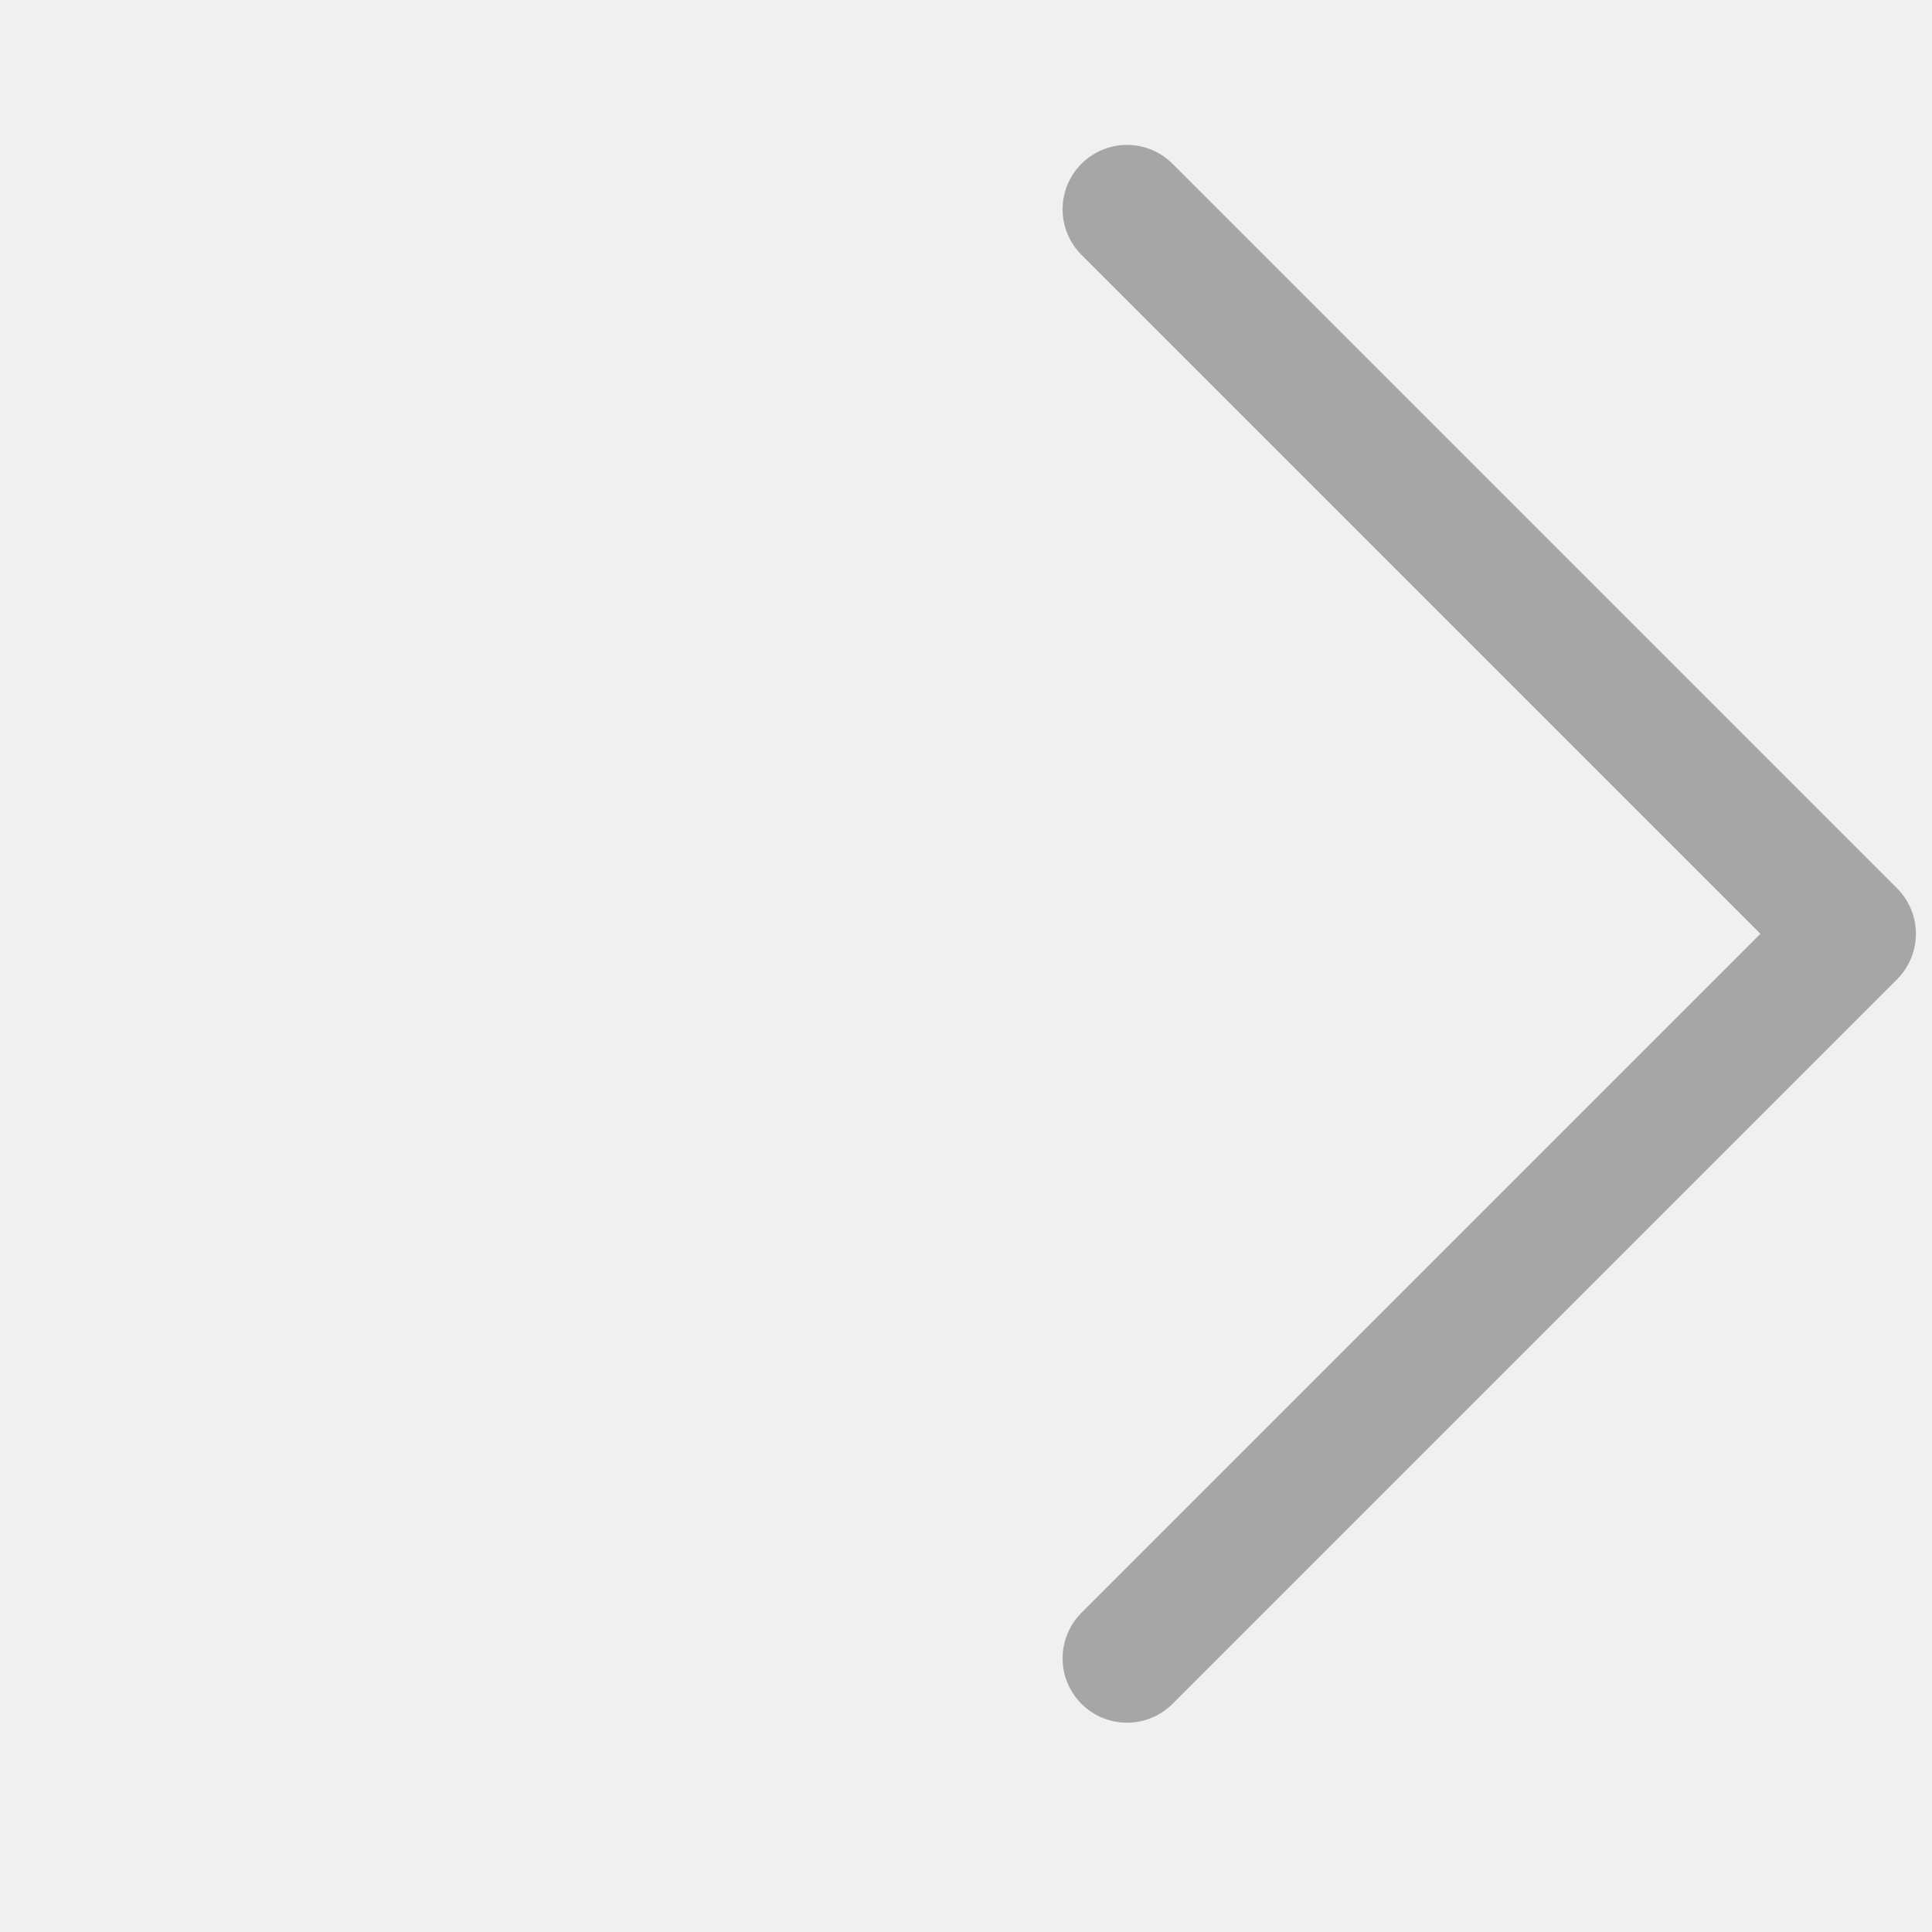
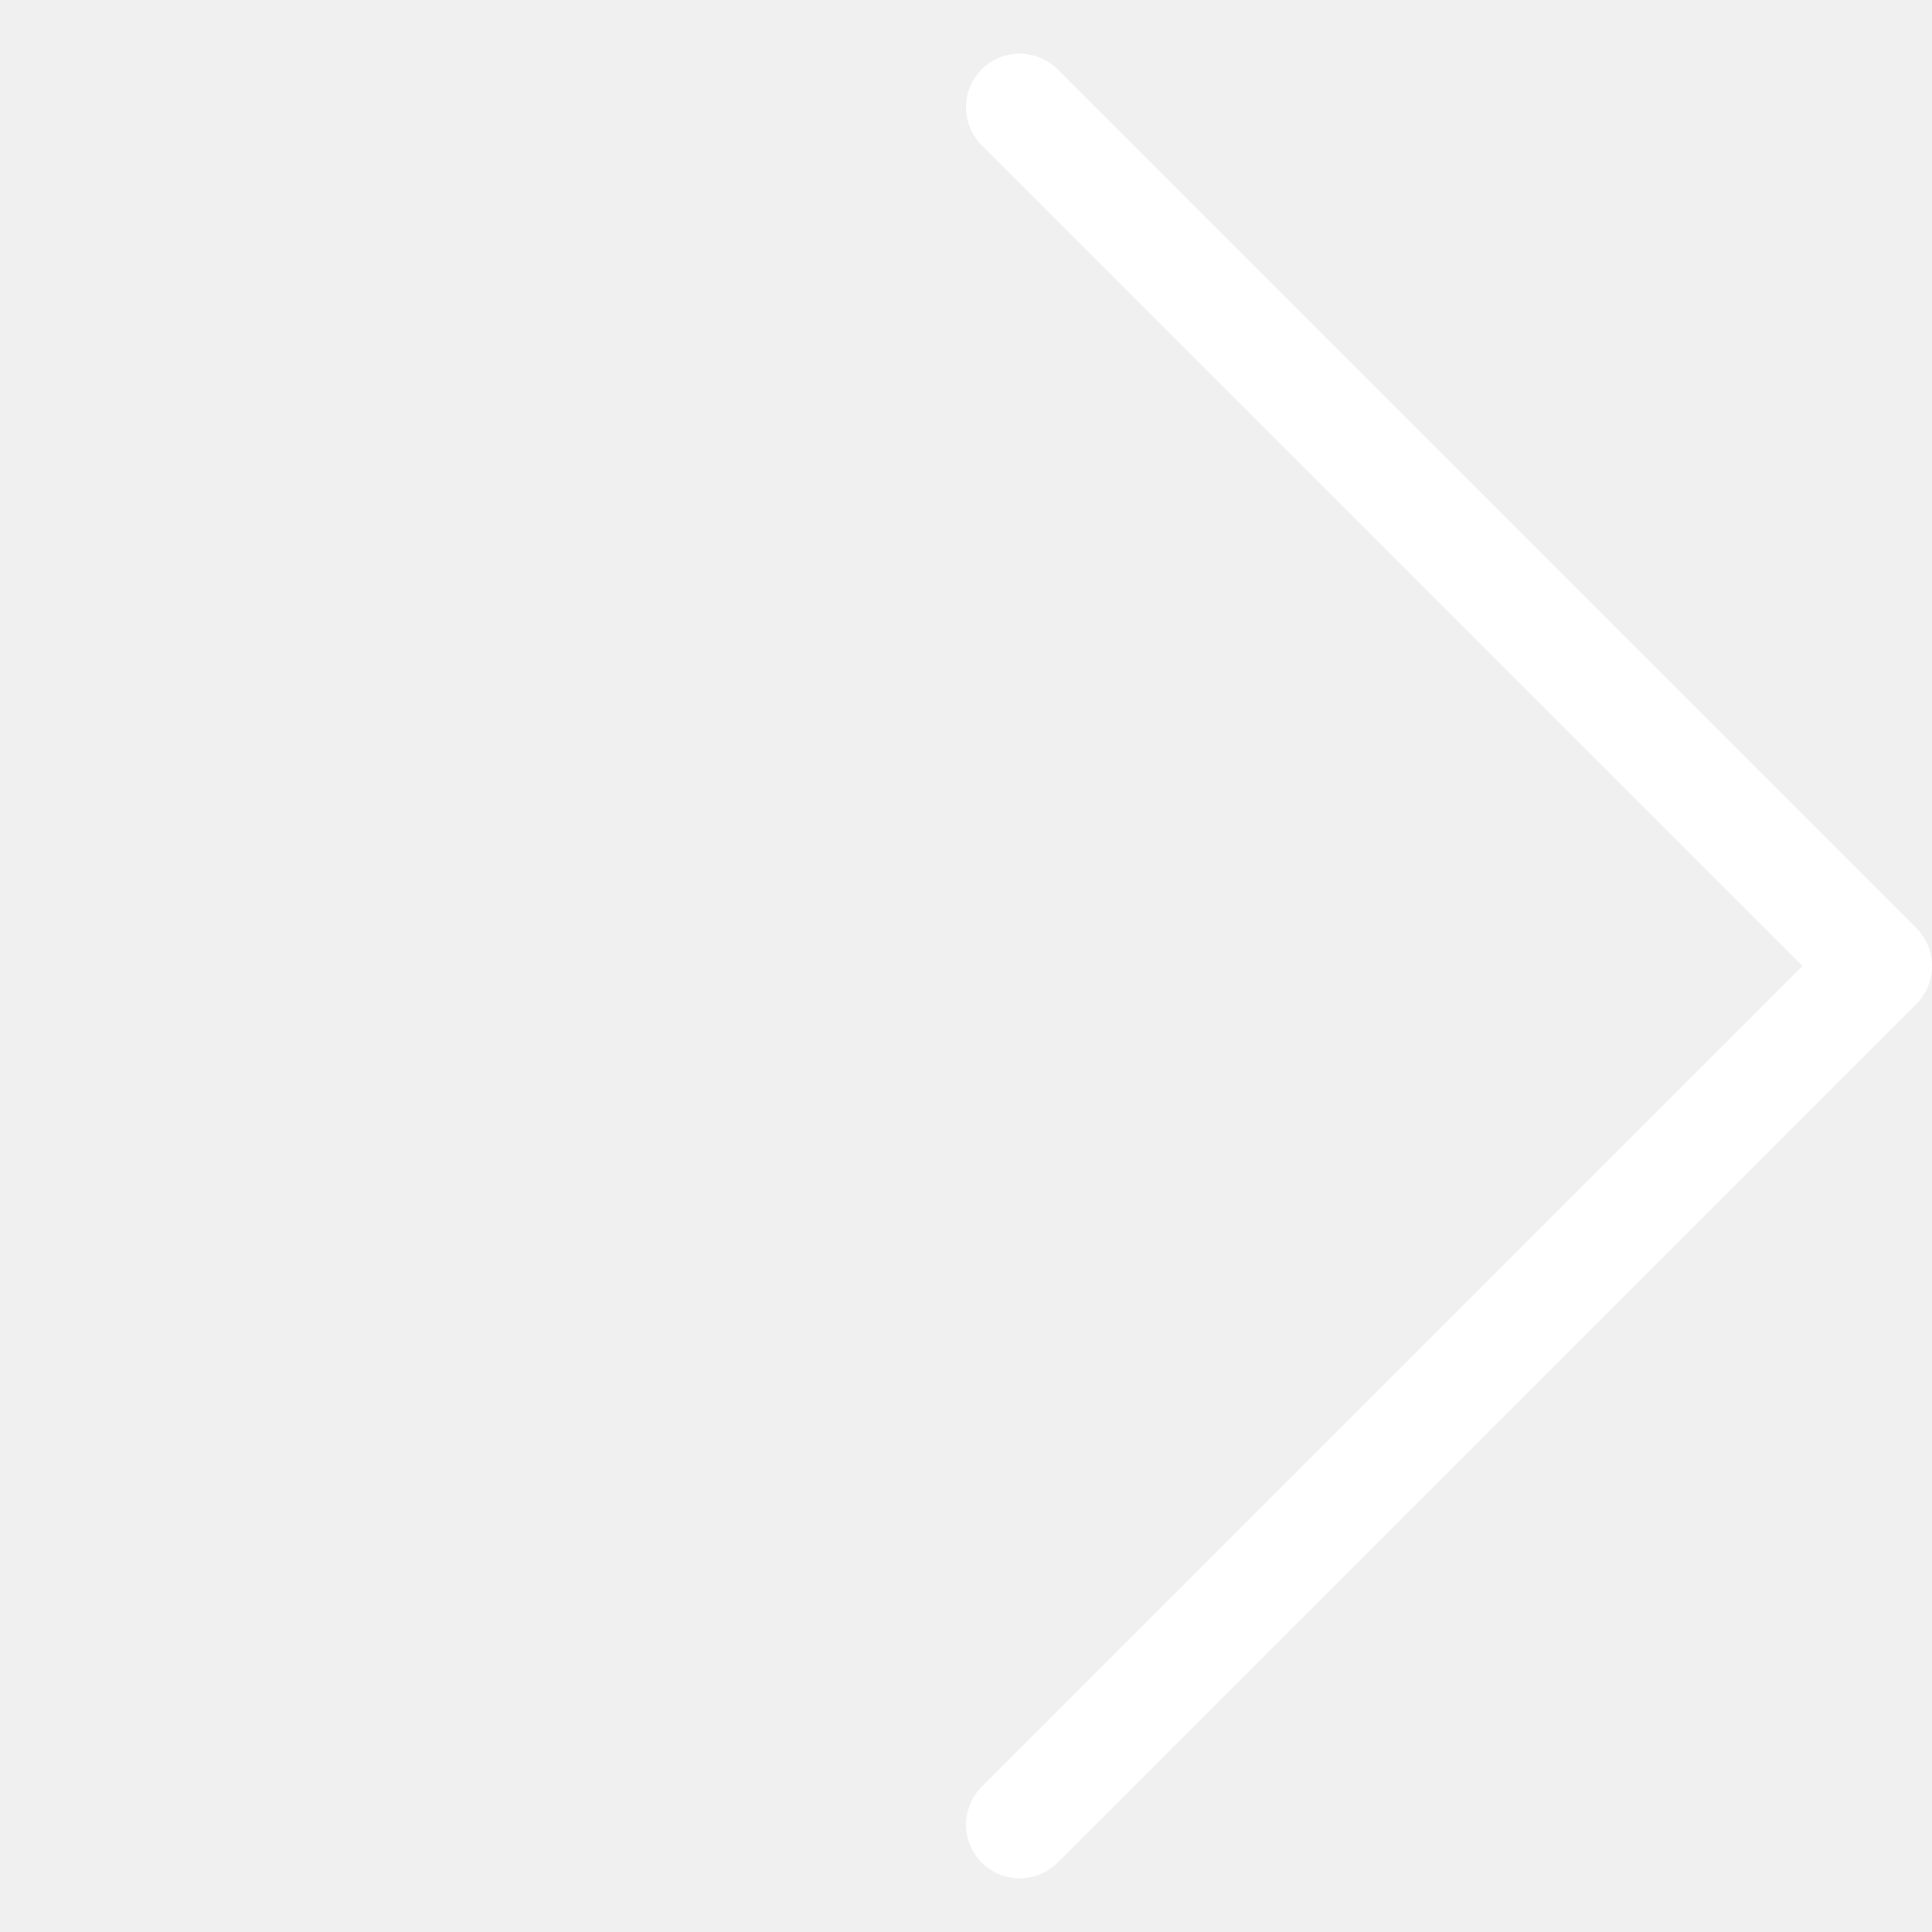
- <svg xmlns="http://www.w3.org/2000/svg" width="24" height="24" viewBox="0 0 24 24" fill="none">
-   <path d="M14 2.6L23 11.6L14 20.6" stroke="#A6A6A6" stroke-width="1.6" stroke-linecap="round" stroke-linejoin="round" />
+ <svg xmlns="http://www.w3.org/2000/svg" width="36" height="36" viewBox="0 0 36 36" fill="none">
+   <path d="M19 2L35 18L19 34" stroke="white" stroke-width="2" stroke-linecap="round" stroke-linejoin="round" />
</svg>
